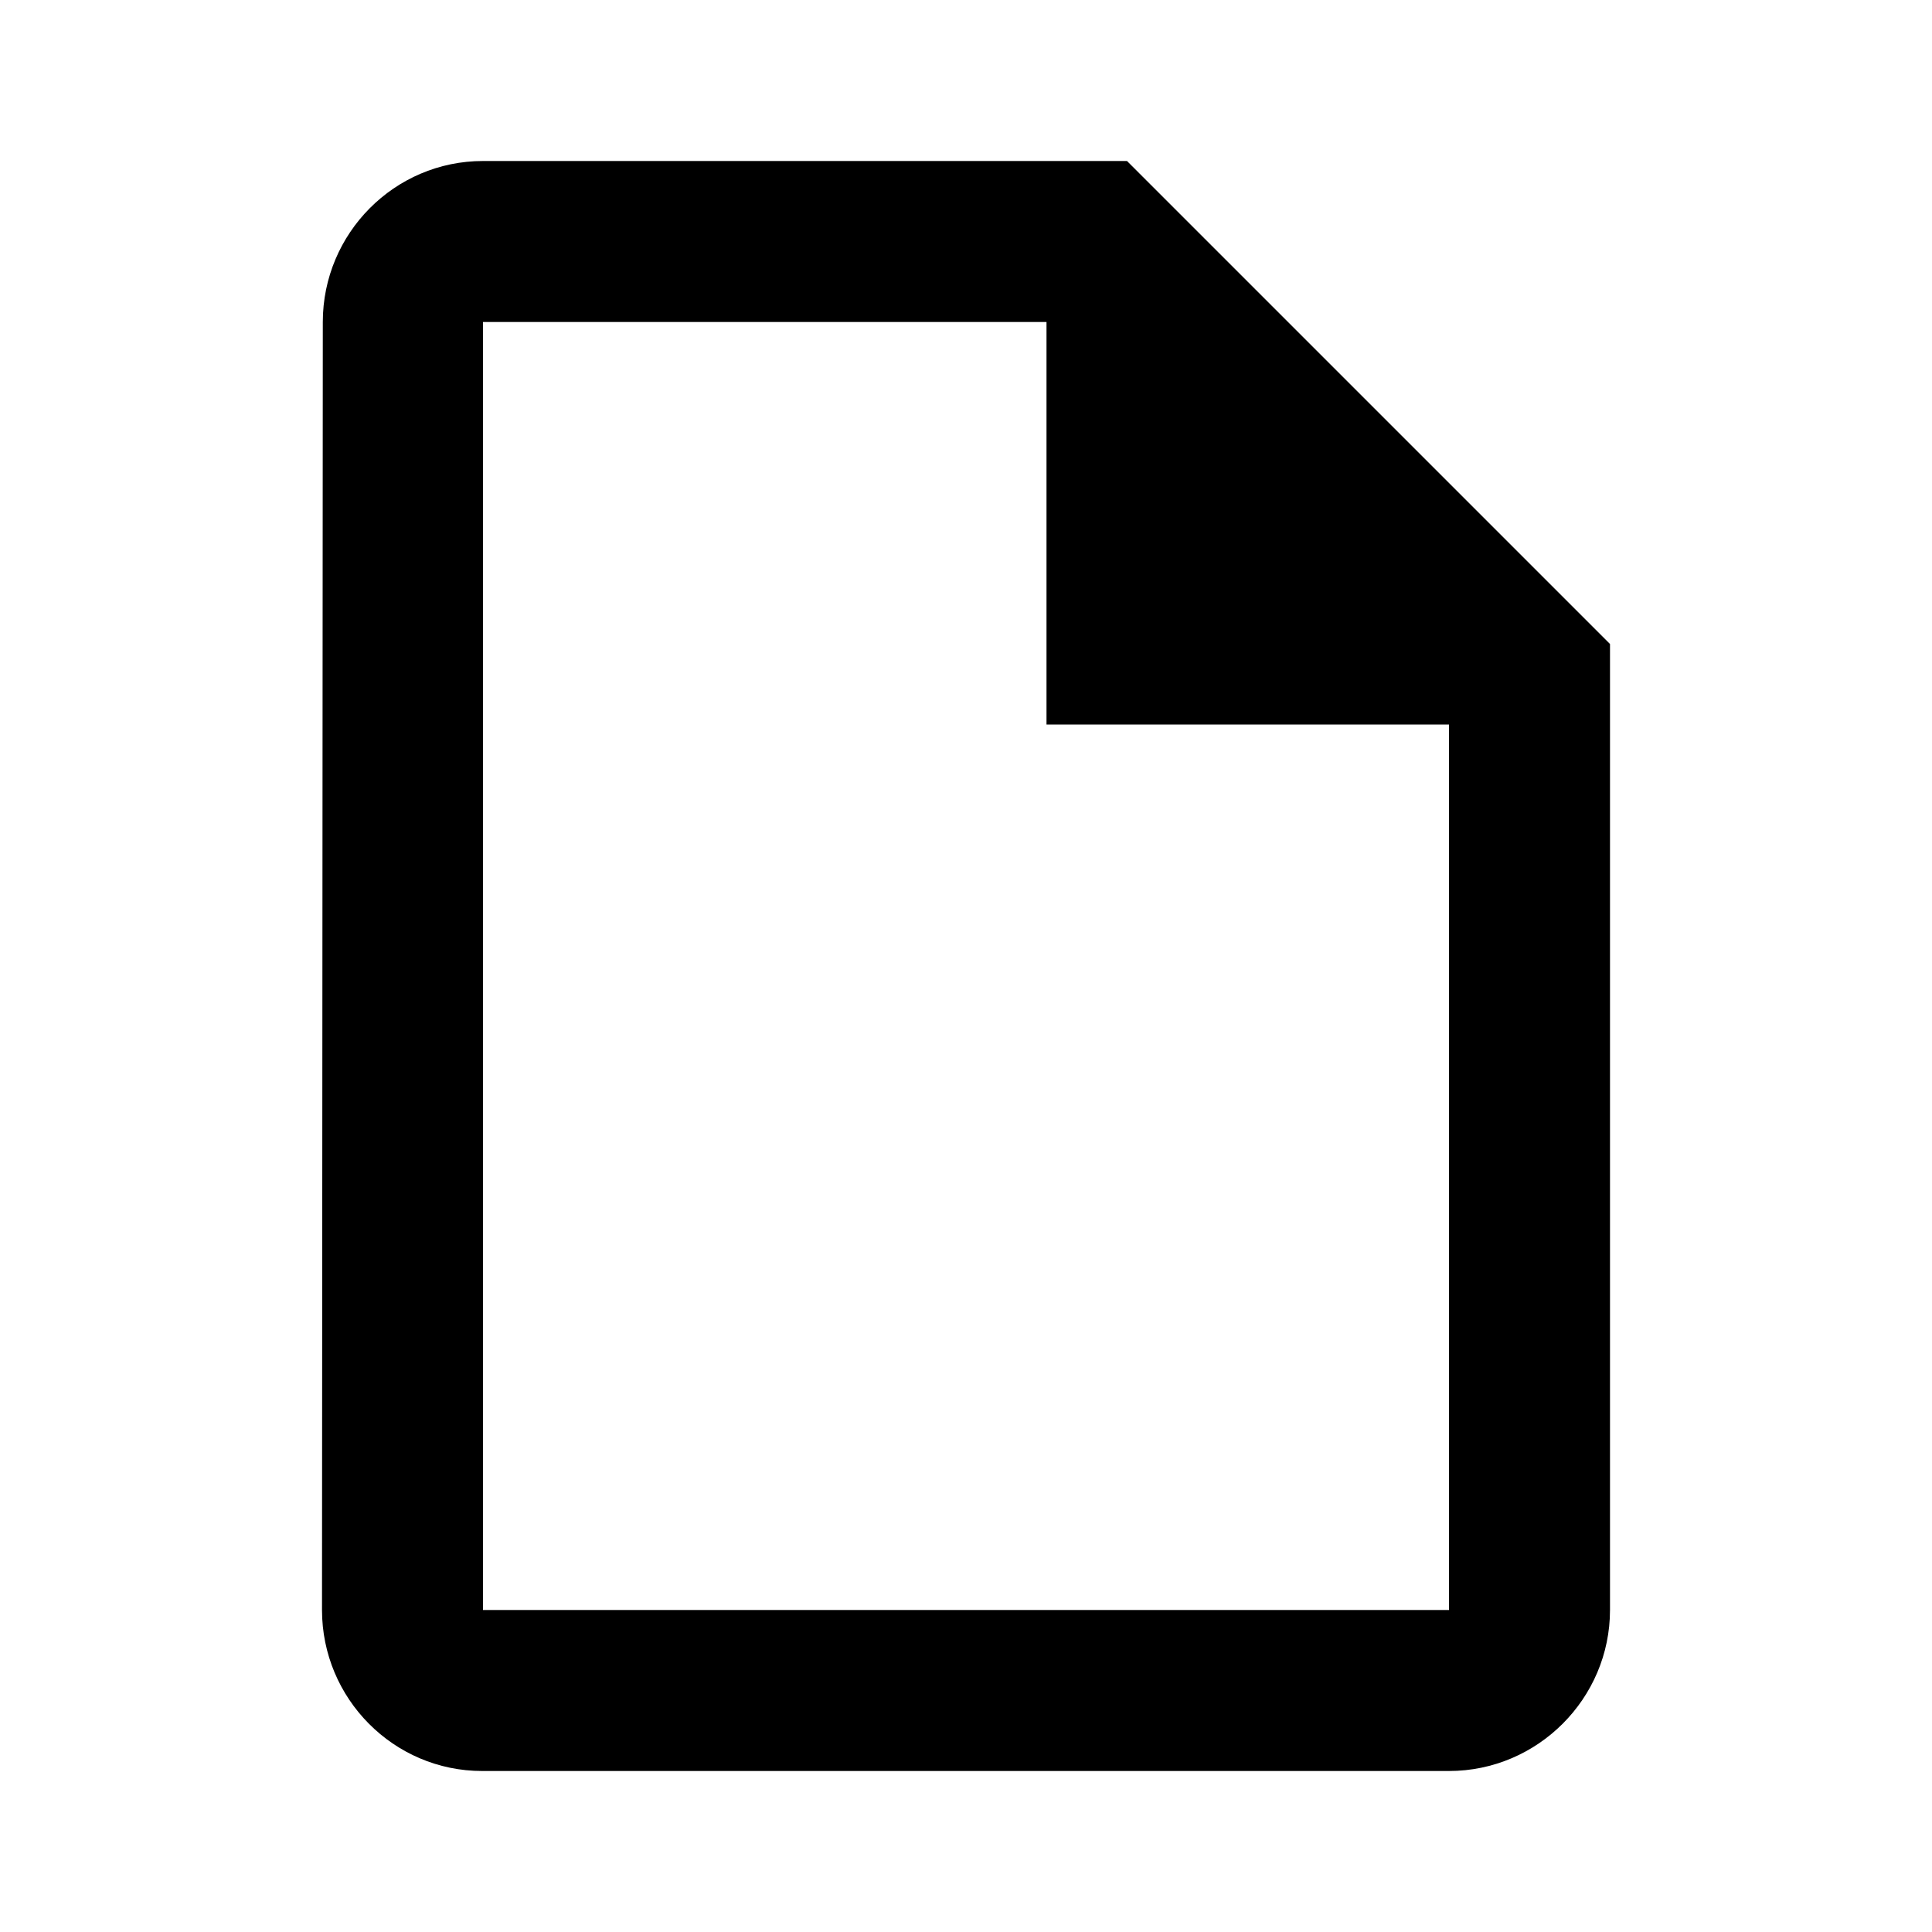
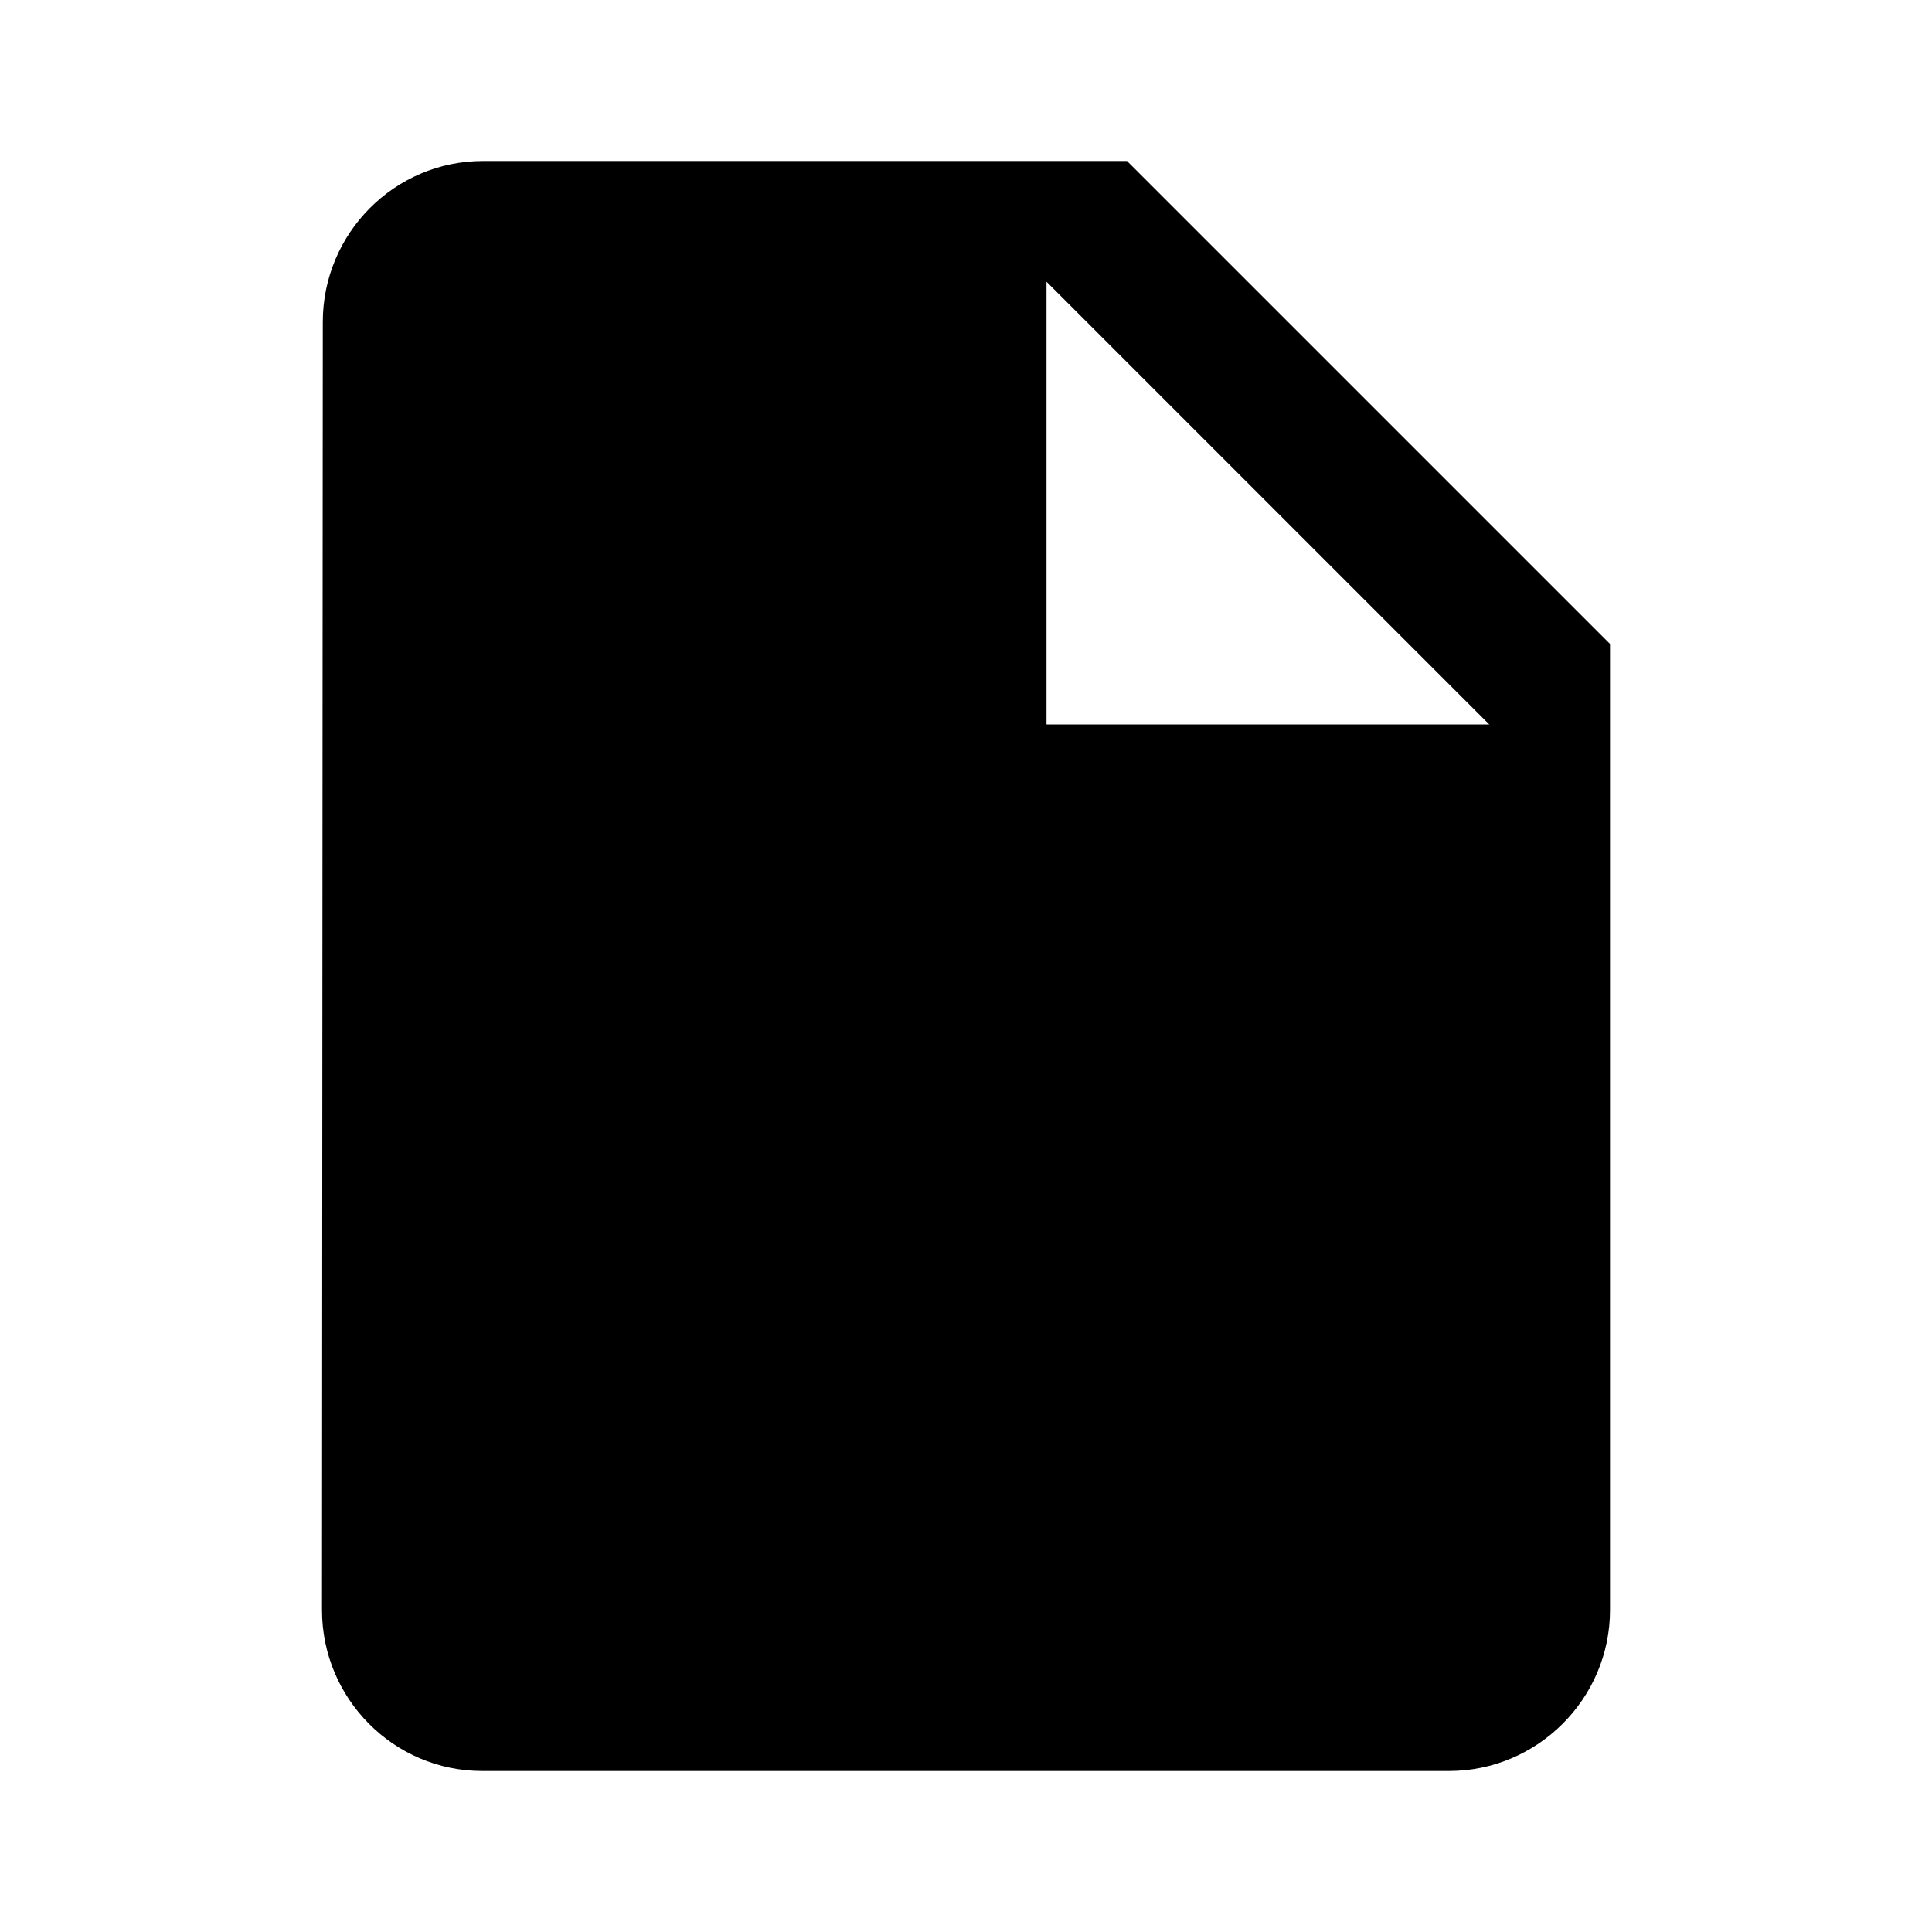
<svg xmlns="http://www.w3.org/2000/svg" height="24px" viewBox="0 0 24 24" width="24px" fill="#000000">
-   <path d="M0 0h24v24H0V0z" fill="none" />
-   <path d="M14 2H6c-1.1 0-1.99.9-1.99 2L4 20c0 1.1.89 2 1.99 2H18c1.1 0 2-.9 2-2V8l-6-6zM6 20V4h7v5h5v11H6z" />
+   <path d="M0 0h24v24H0z" fill="none" />
+   <path d="M6 2c-1.1 0-1.99.9-1.99 2L4 20c0 1.1.89 2 1.99 2H18c1.1 0 2-.9 2-2V8l-6-6H6zm7 7V3.5L18.5 9H13z" />
</svg>
